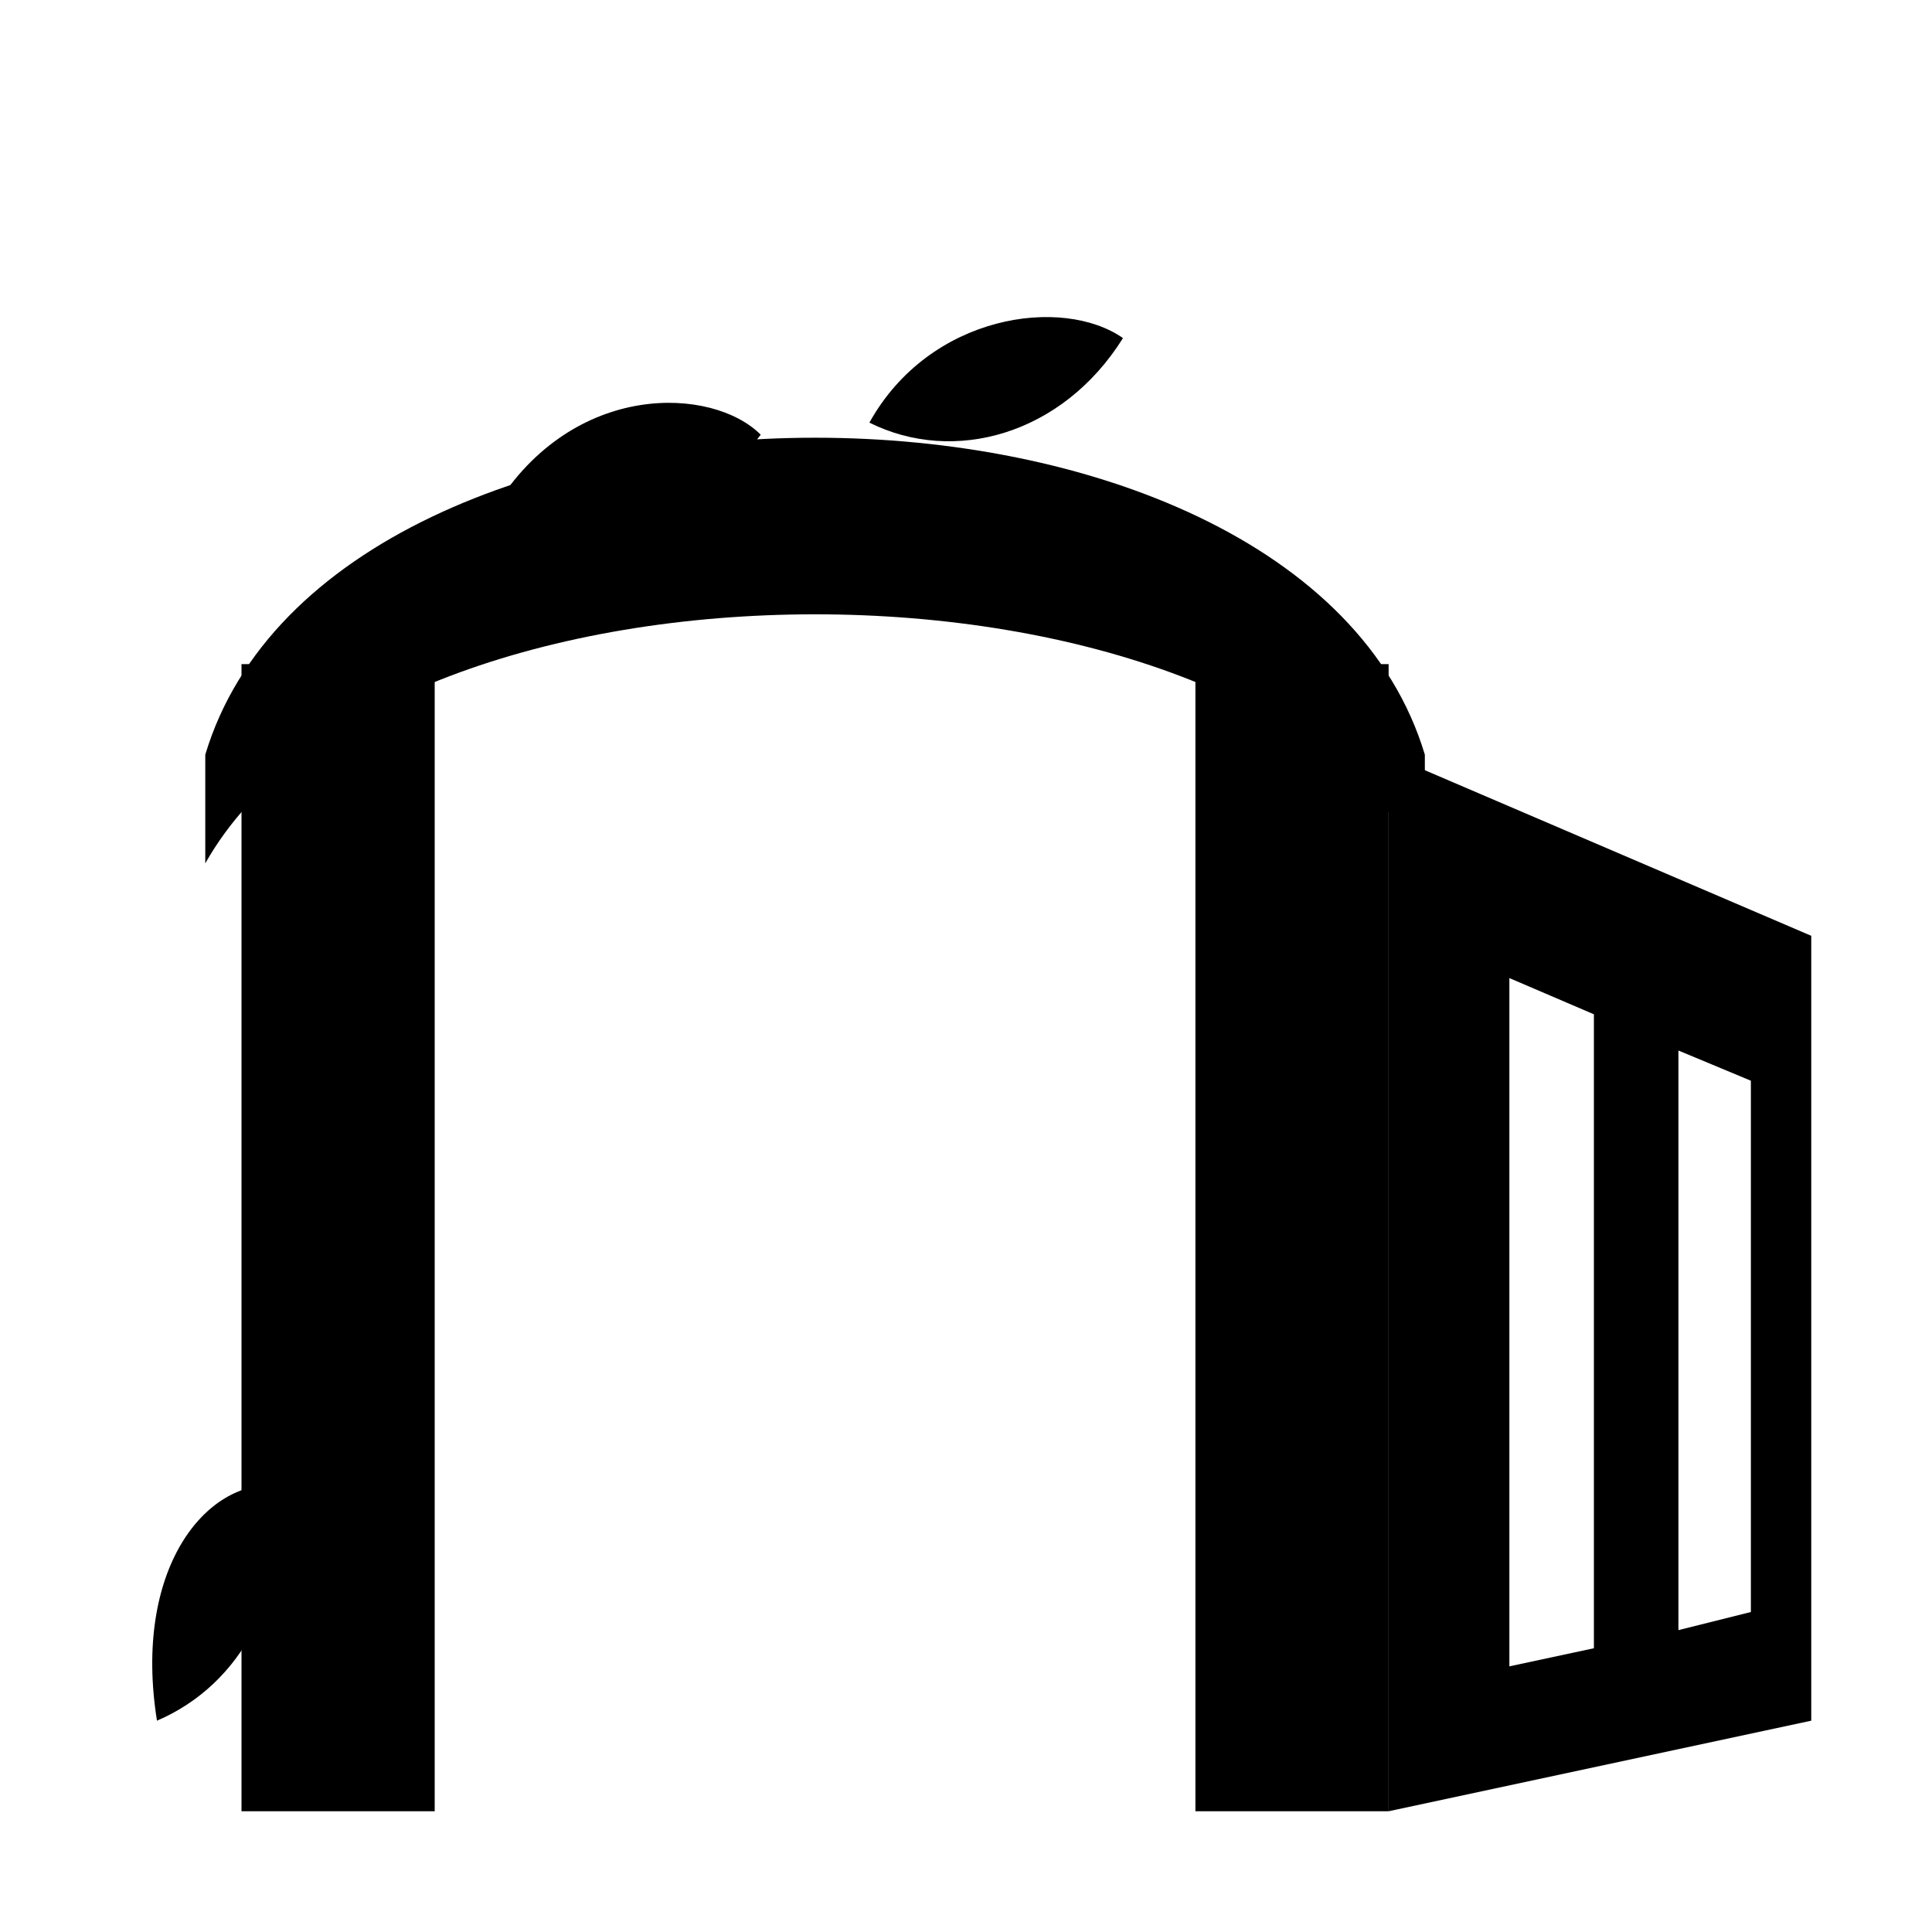
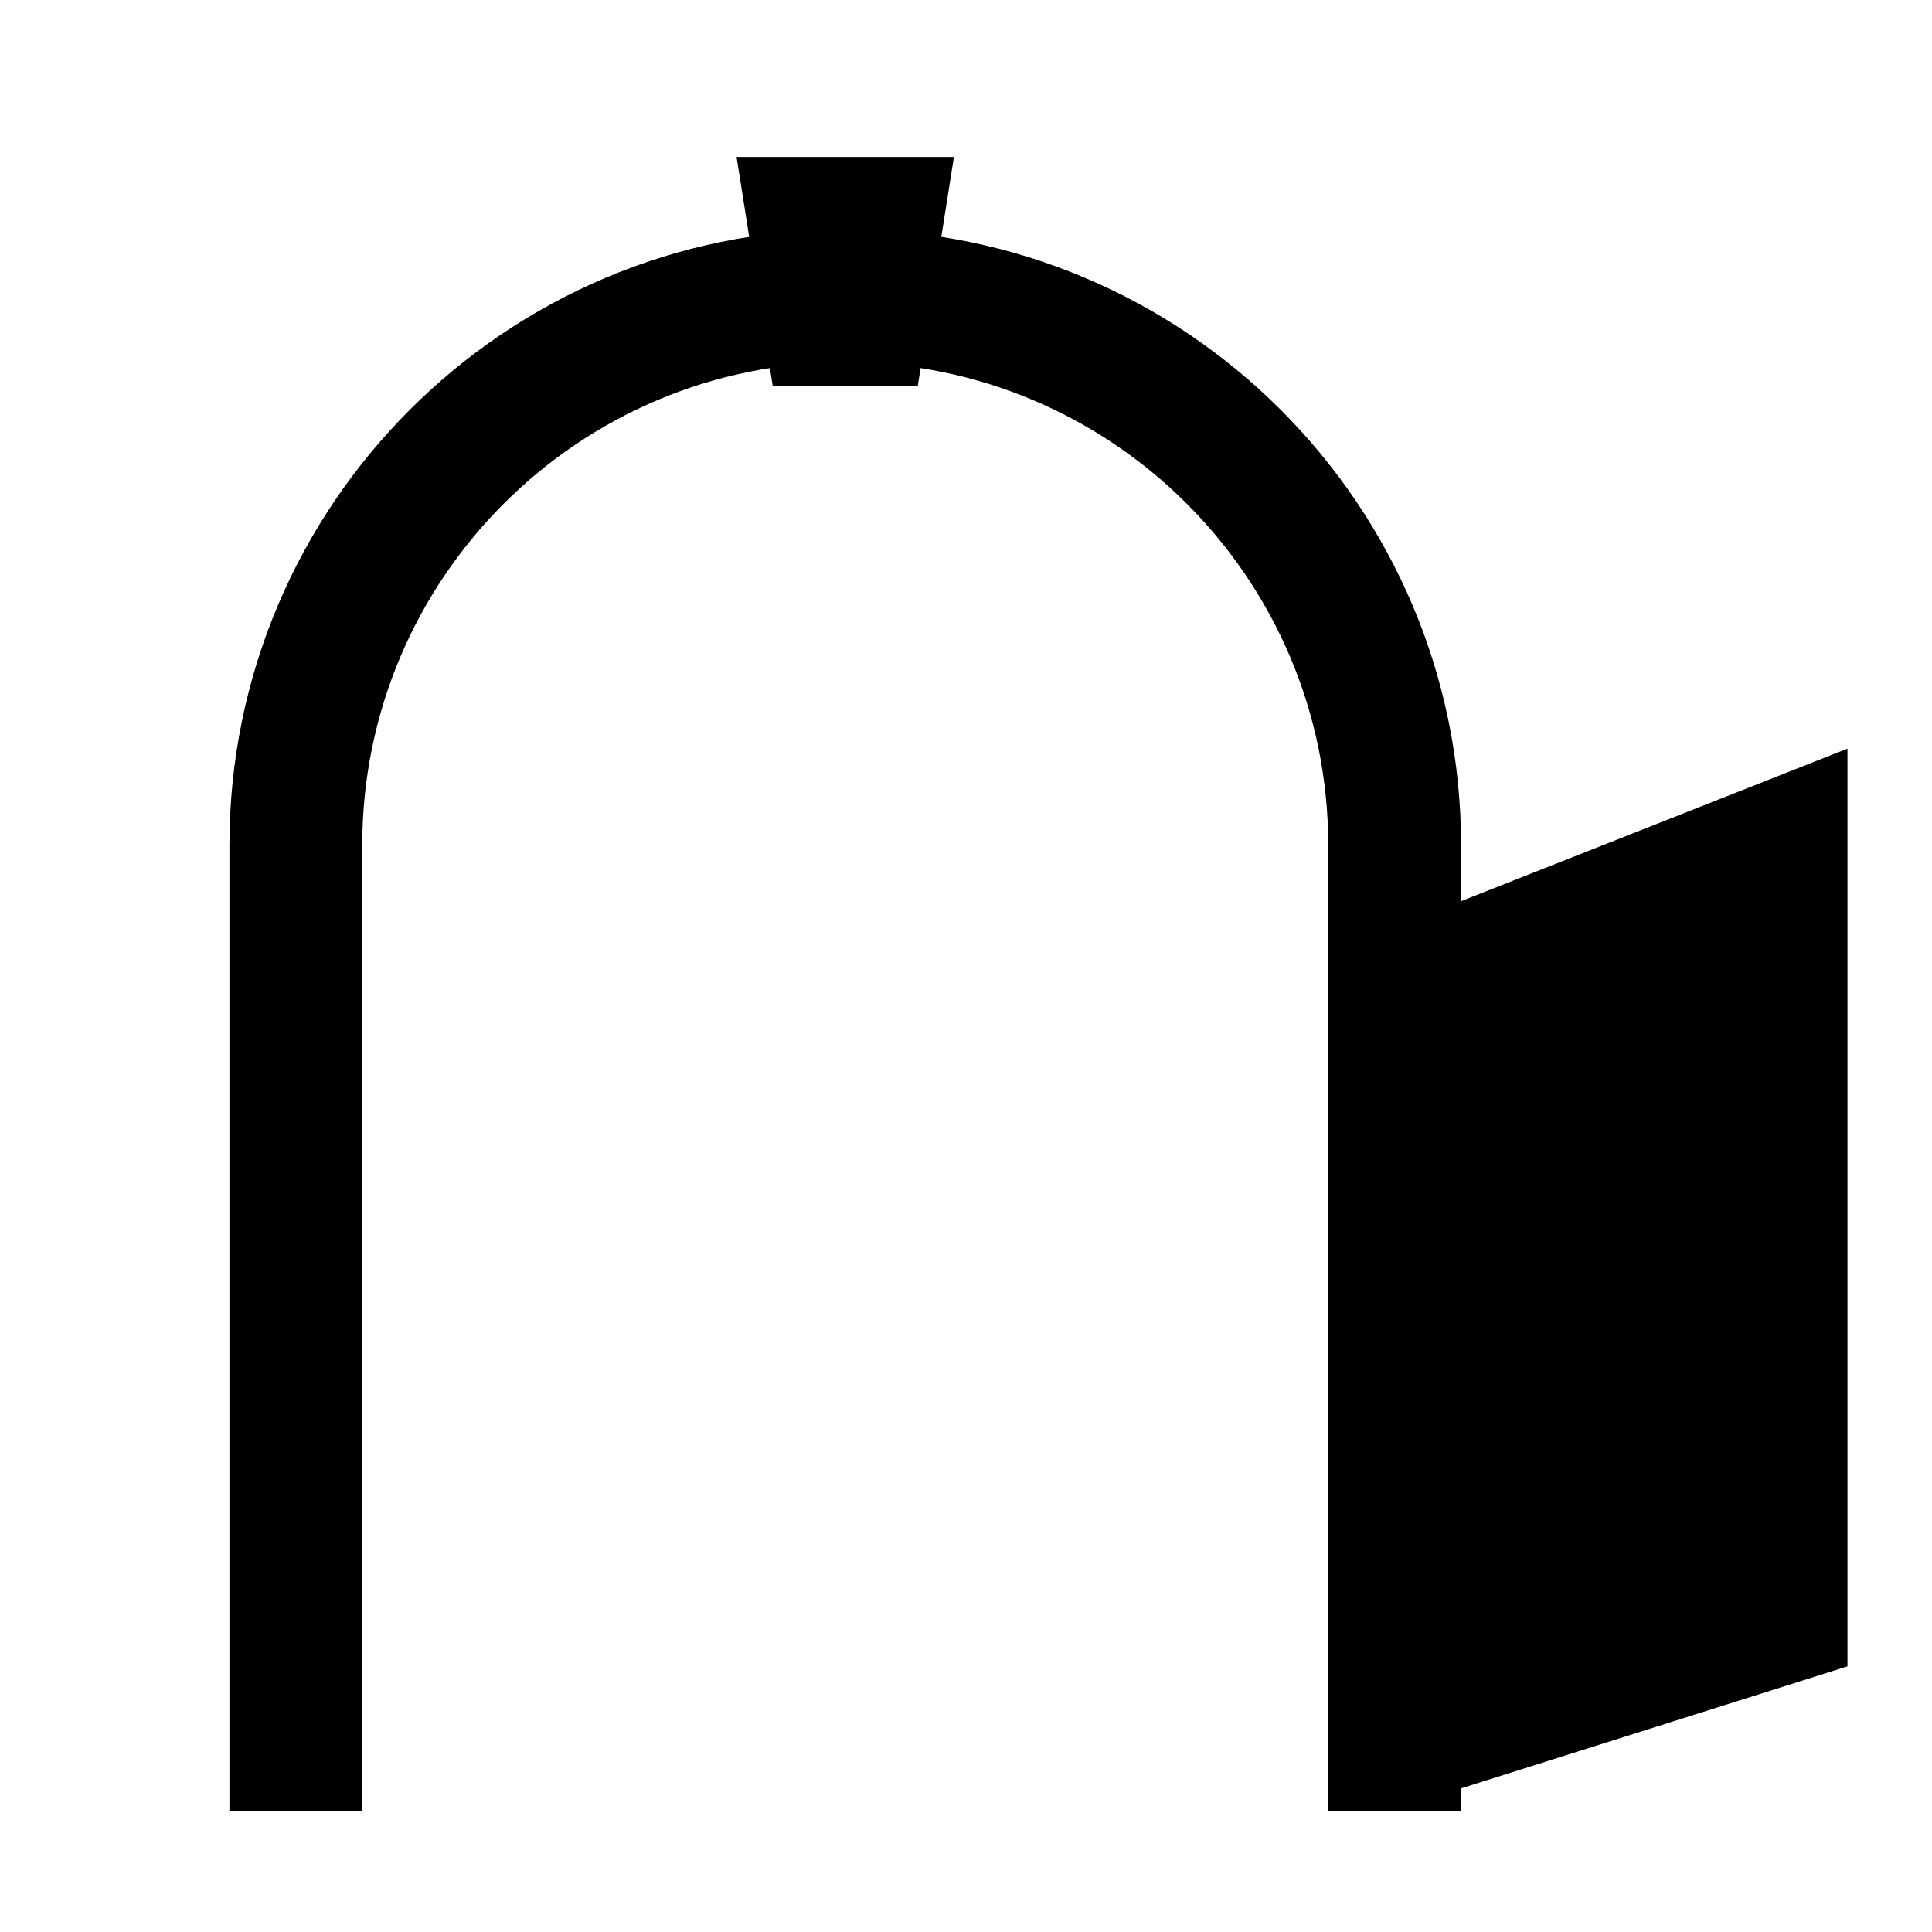
<svg xmlns="http://www.w3.org/2000/svg" viewBox="0 0 32 32">
-   <rect class="fg" x="4" y="11" width="3.2" height="19" />
-   <rect class="fg" x="19.8" y="11" width="3.2" height="19" />
-   <path class="fg" d="M3.4 12.5C5.5 5.5 21.5 5.5 23.6 12.5L23.6 14.3C20.5 8.8 6.5 8.8 3.4 14.3Z" />
-   <path class="fg" fill-rule="evenodd" d="M23 12.5L30 15.5V28.5L23 30ZM25 16.2V27.6L26.4 27.3V16.8ZM27.8 17.4V27L29 26.7V17.9Z" />
-   <path class="accent" d="M8.2 8.4C9.5 6.3 11.8 6.4 12.6 7.2C11.4 8.8 9.6 9.2 8.2 8.4Z" />
-   <path class="accent" d="M14.4 7C15.4 5.2 17.6 4.9 18.6 5.6C17.6 7.2 15.8 7.7 14.4 7Z" />
-   <path class="accent" d="M2.6 28.5C2.2 26 3.4 24.5 4.6 24.6C4.8 26.4 4 27.9 2.6 28.5Z" />
+   <path class="fg" d="M3.8 30V14A10.2 10.2 0 0 1 24.2 14V30H22V14A8 8 0 0 0 6 14V30Z" />
+   <path class="accent" d="M12.2 2.6H15.8L15.2 6.4H12.8Z" />
+   <path class="fg" d="M23 15.4L30.6 12.4V27.6L23 30Z" />
+   <path class="bg" d="M25 17L28.6 15.6V26.2L25 27.4Z" />
</svg>
